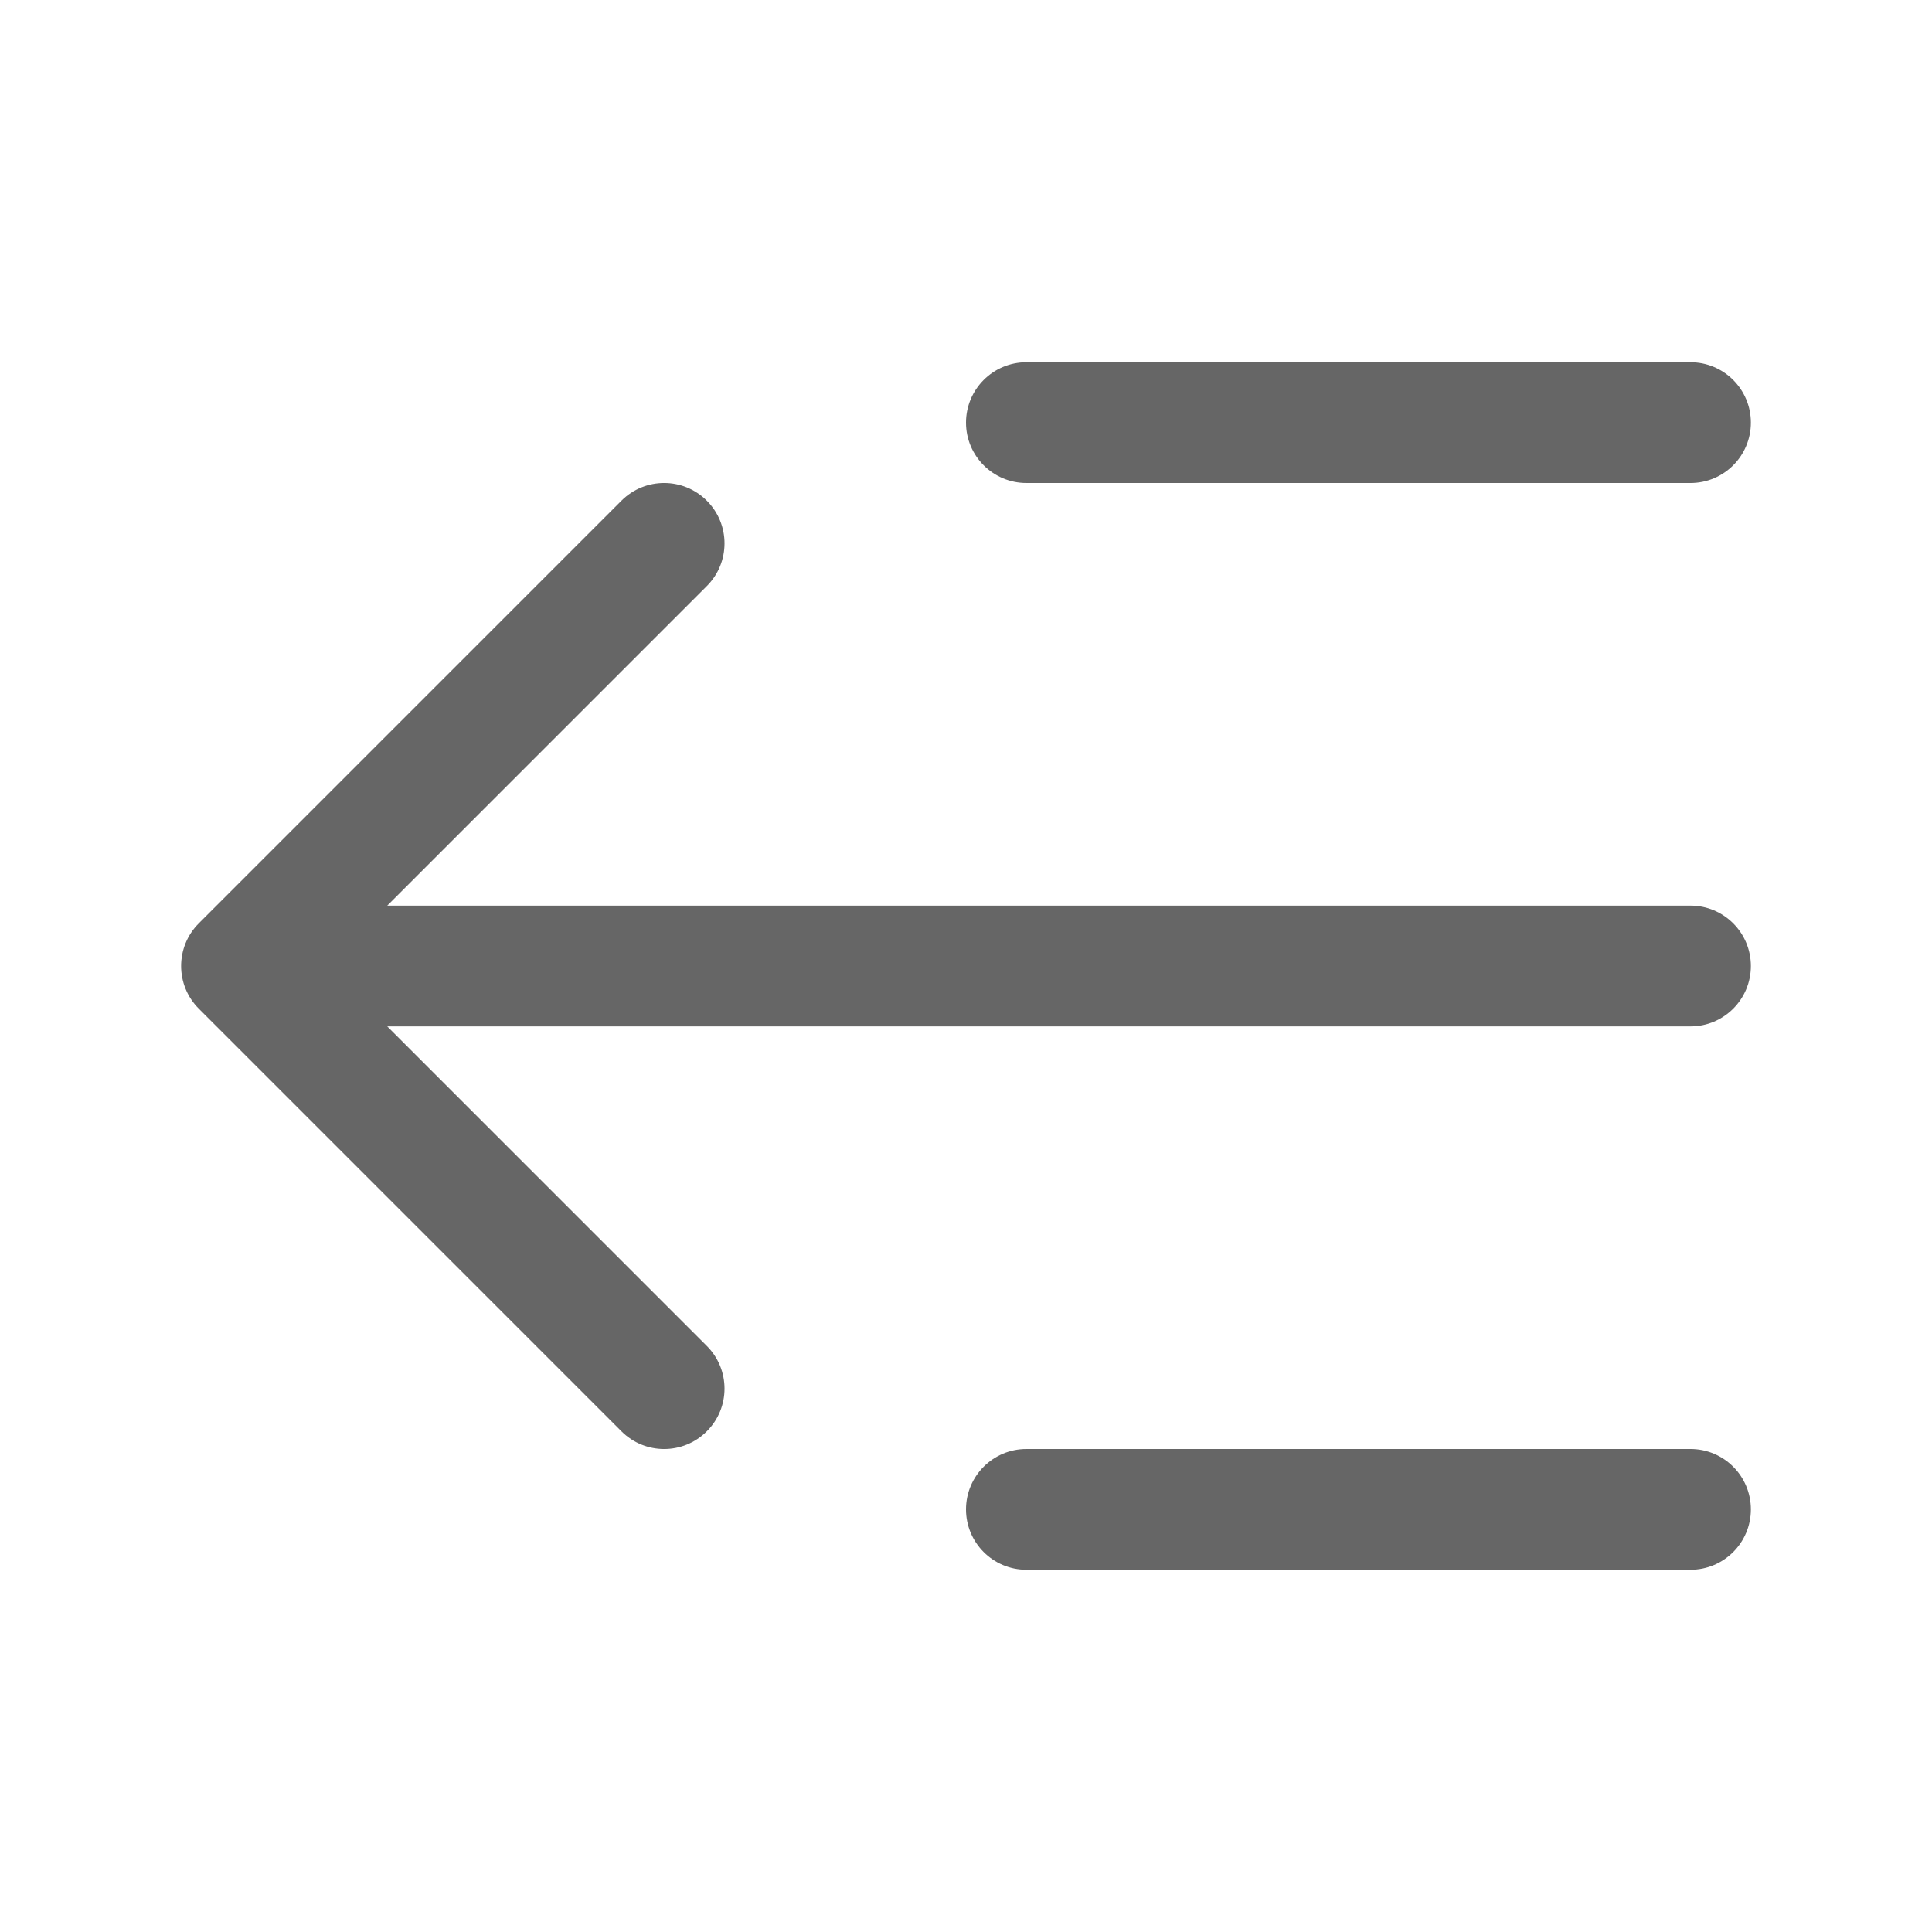
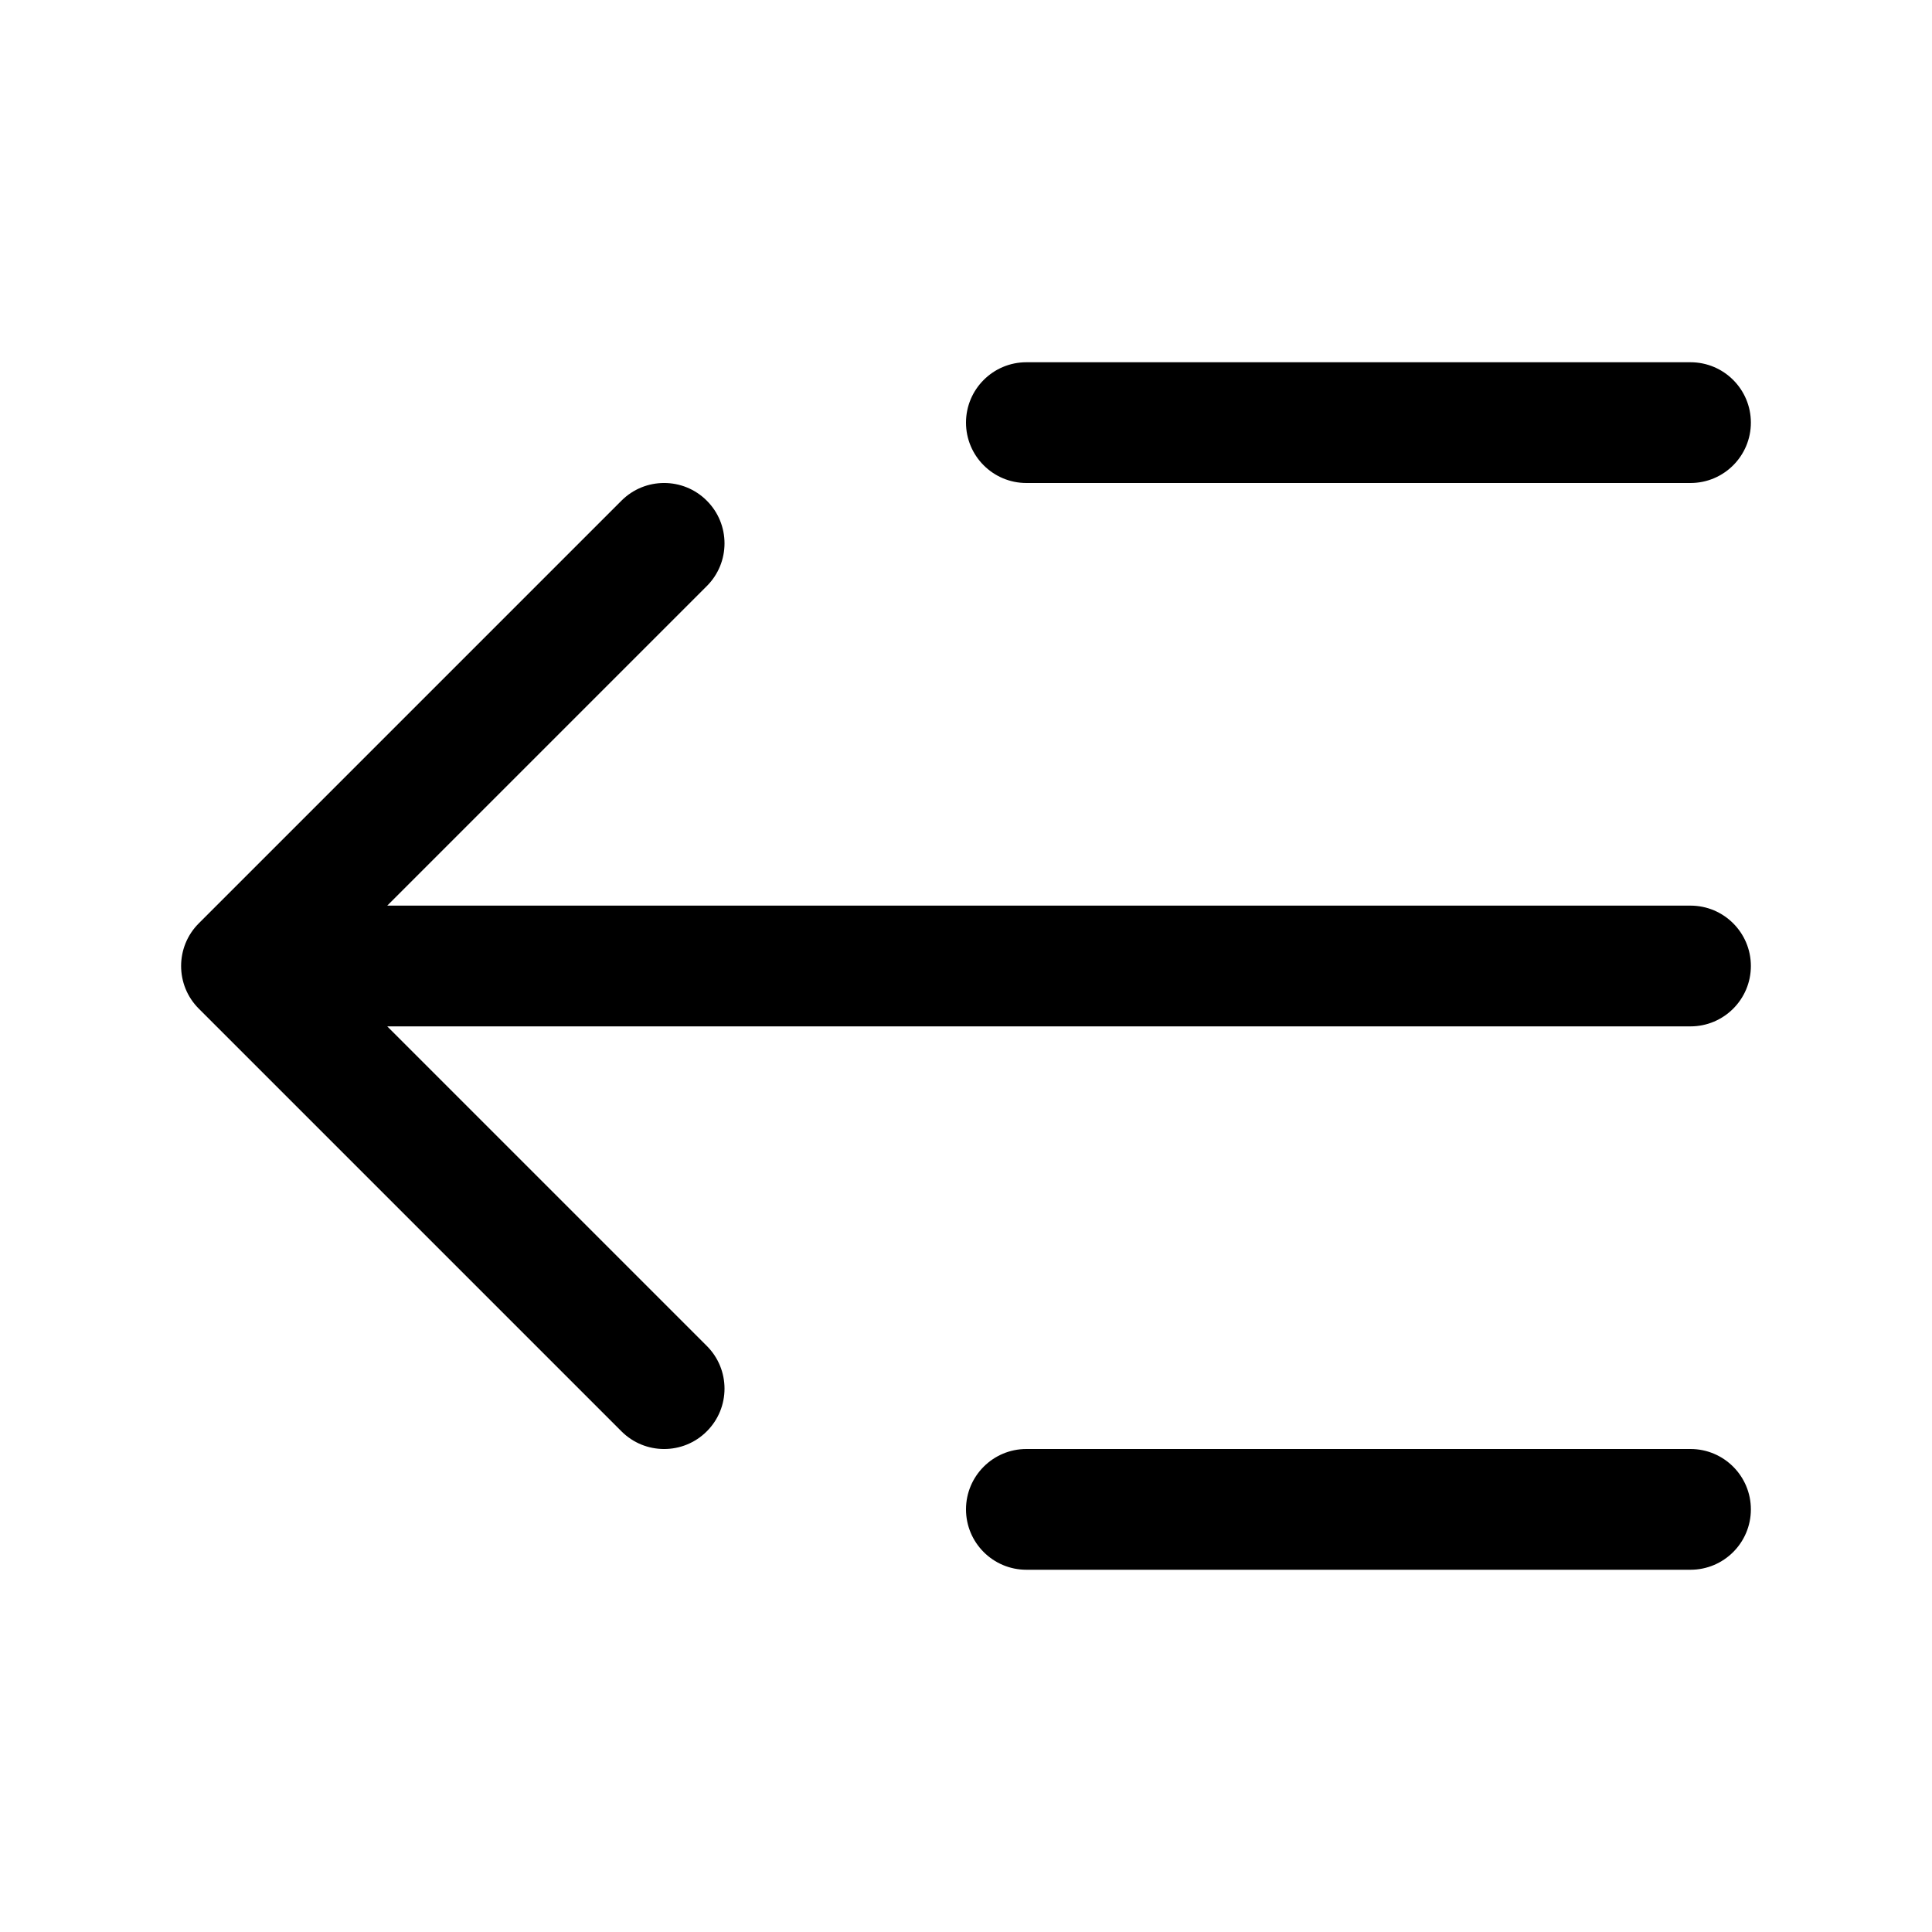
- <svg xmlns="http://www.w3.org/2000/svg" width="32" height="32" viewBox="0 0 32 32" fill="none">
-   <path fill-rule="evenodd" clip-rule="evenodd" d="M16 7C16 6.448 16.448 6 17 6H28C28.552 6 29 6.448 29 7C29 7.552 28.552 8 28 8H17C16.448 8 16 7.552 16 7ZM11.707 8.293C12.098 8.683 12.098 9.317 11.707 9.707L6.414 15H28C28.552 15 29 15.448 29 16C29 16.552 28.552 17 28 17H6.414L11.707 22.293C12.098 22.683 12.098 23.317 11.707 23.707C11.317 24.098 10.683 24.098 10.293 23.707L3.293 16.707C2.902 16.317 2.902 15.683 3.293 15.293L10.293 8.293C10.683 7.902 11.317 7.902 11.707 8.293ZM16 25C16 24.448 16.448 24 17 24H28C28.552 24 29 24.448 29 25C29 25.552 28.552 26 28 26H17C16.448 26 16 25.552 16 25Z" fill="#666666" />
+ <svg xmlns="http://www.w3.org/2000/svg" viewBox="0 0 32 32">
+   <path fill-rule="evenodd" clip-rule="evenodd" d="M16 7C16 6.448 16.448 6 17 6H28C28.552 6 29 6.448 29 7C29 7.552 28.552 8 28 8H17C16.448 8 16 7.552 16 7ZM11.707 8.293C12.098 8.683 12.098 9.317 11.707 9.707L6.414 15H28C28.552 15 29 15.448 29 16C29 16.552 28.552 17 28 17H6.414L11.707 22.293C12.098 22.683 12.098 23.317 11.707 23.707C11.317 24.098 10.683 24.098 10.293 23.707L3.293 16.707C2.902 16.317 2.902 15.683 3.293 15.293L10.293 8.293C10.683 7.902 11.317 7.902 11.707 8.293ZM16 25C16 24.448 16.448 24 17 24H28C28.552 24 29 24.448 29 25C29 25.552 28.552 26 28 26H17C16.448 26 16 25.552 16 25Z" />
</svg>
